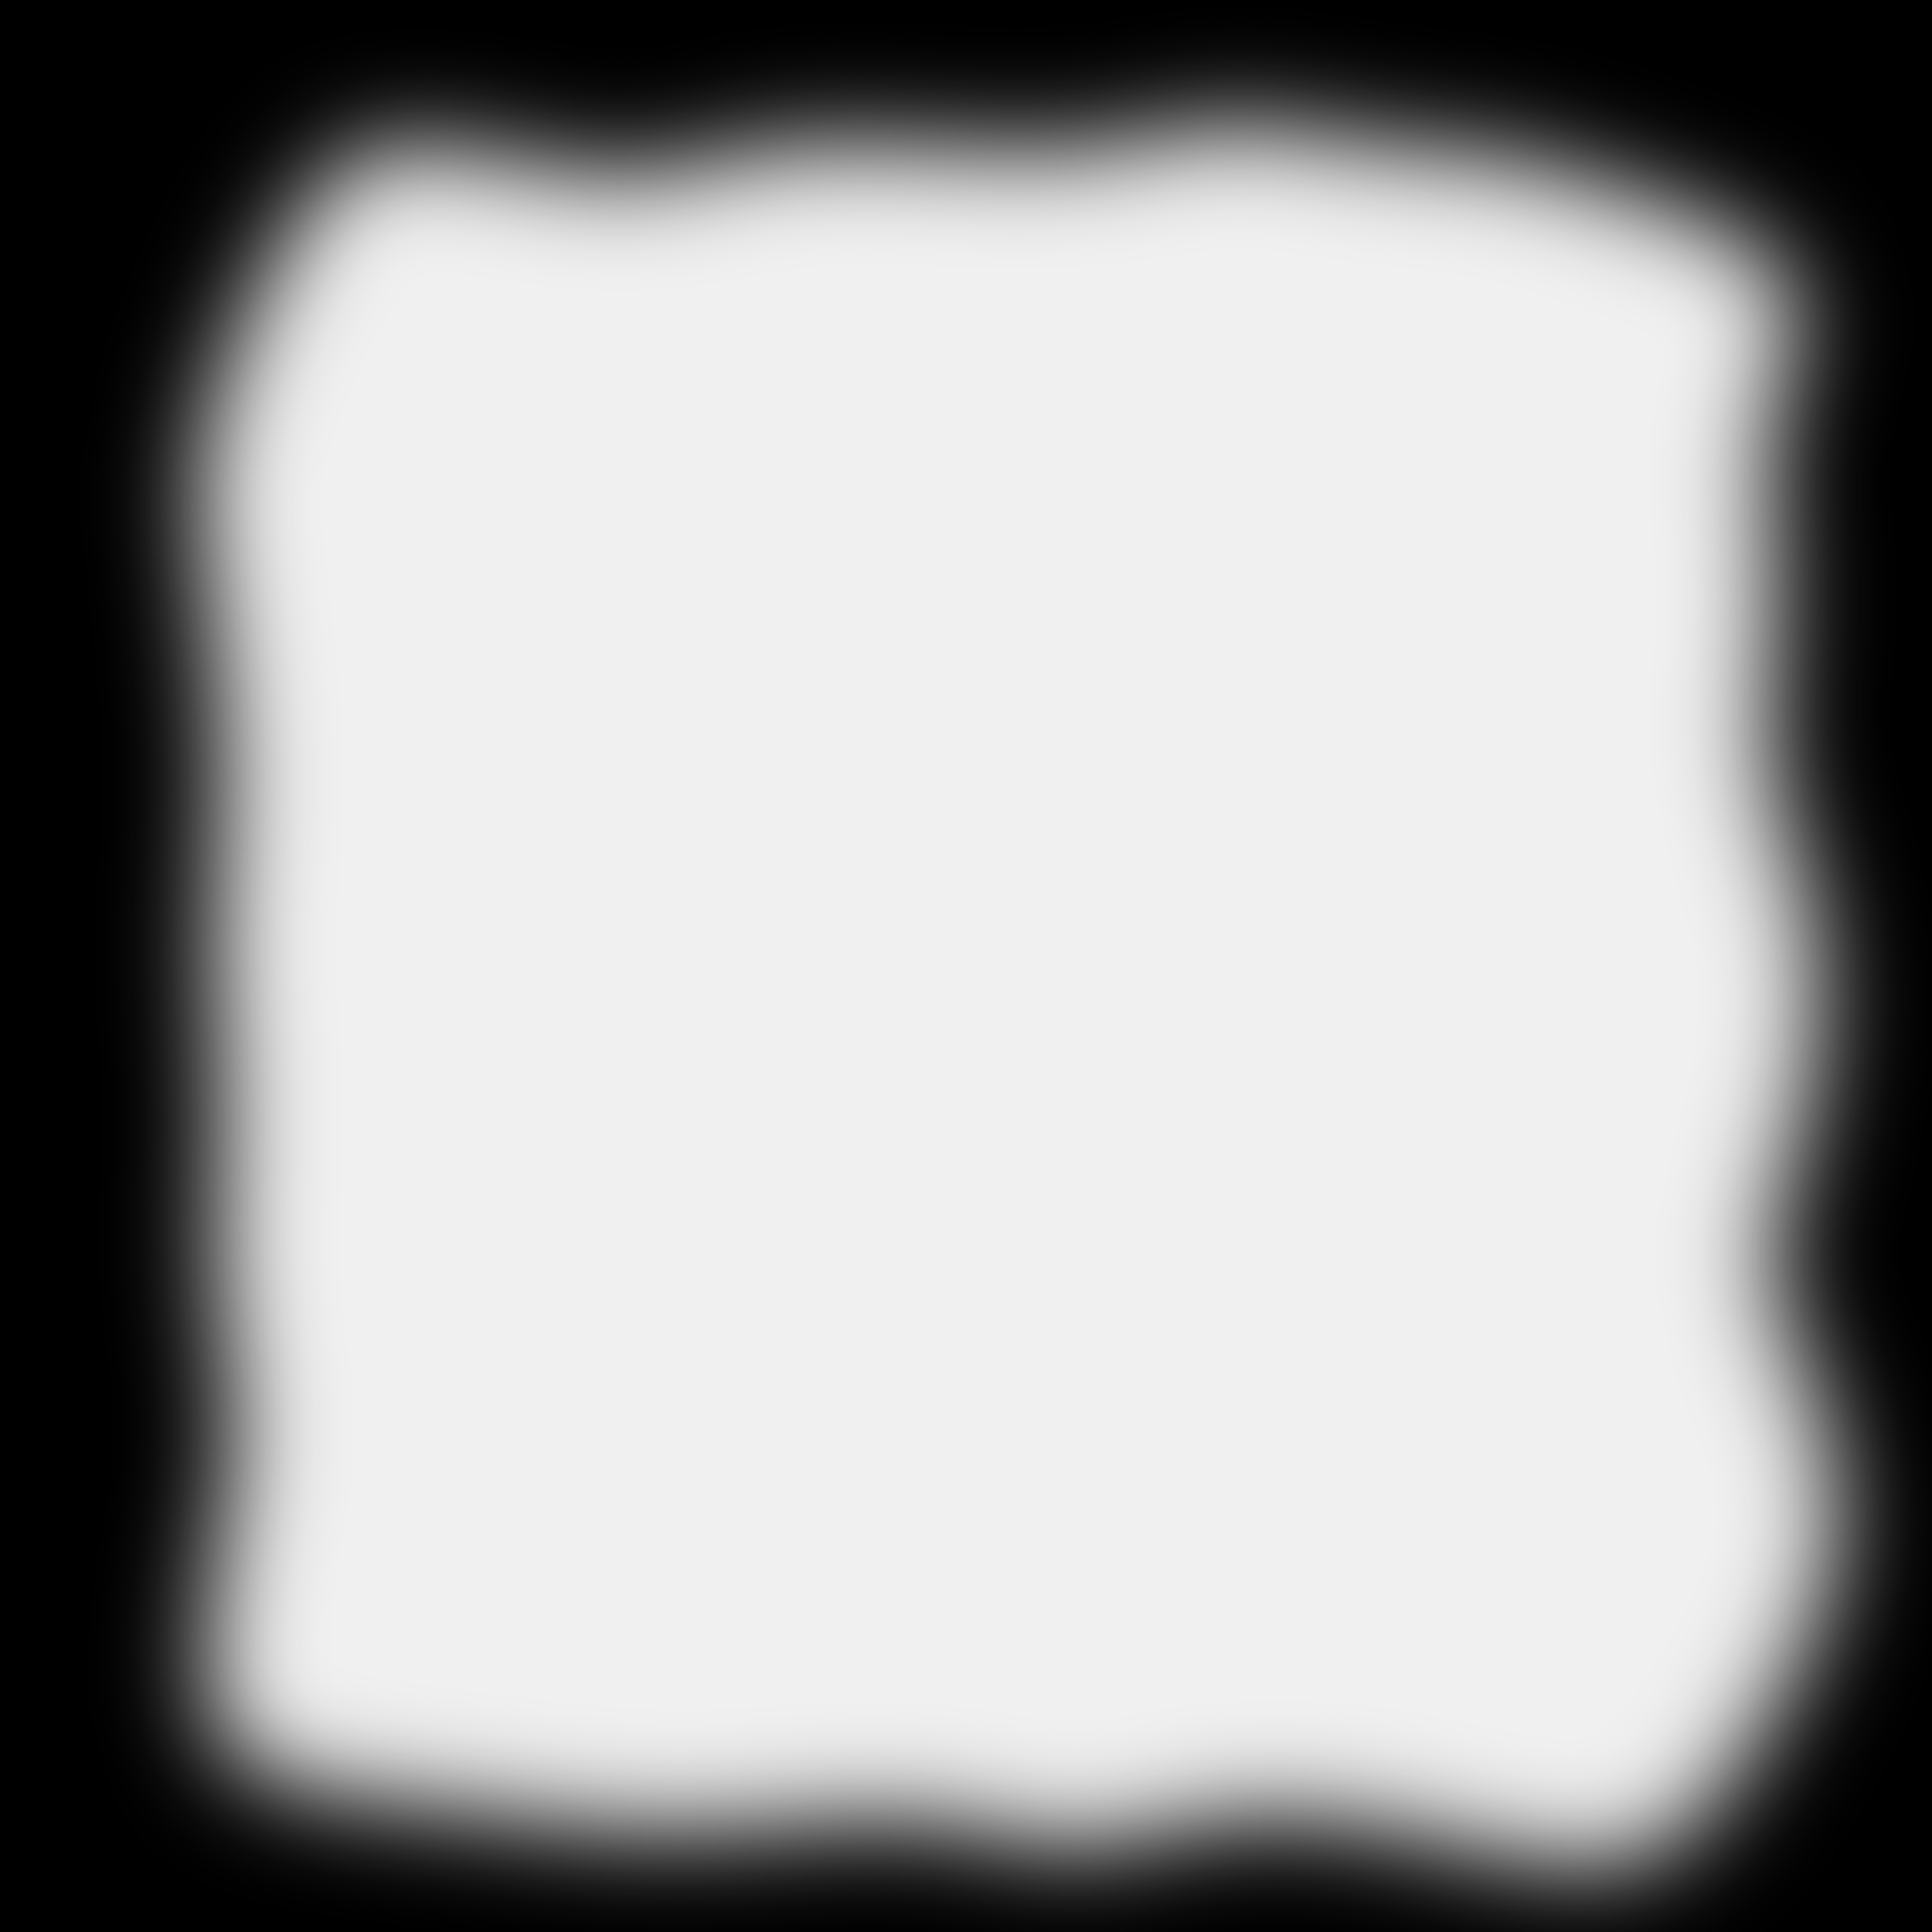
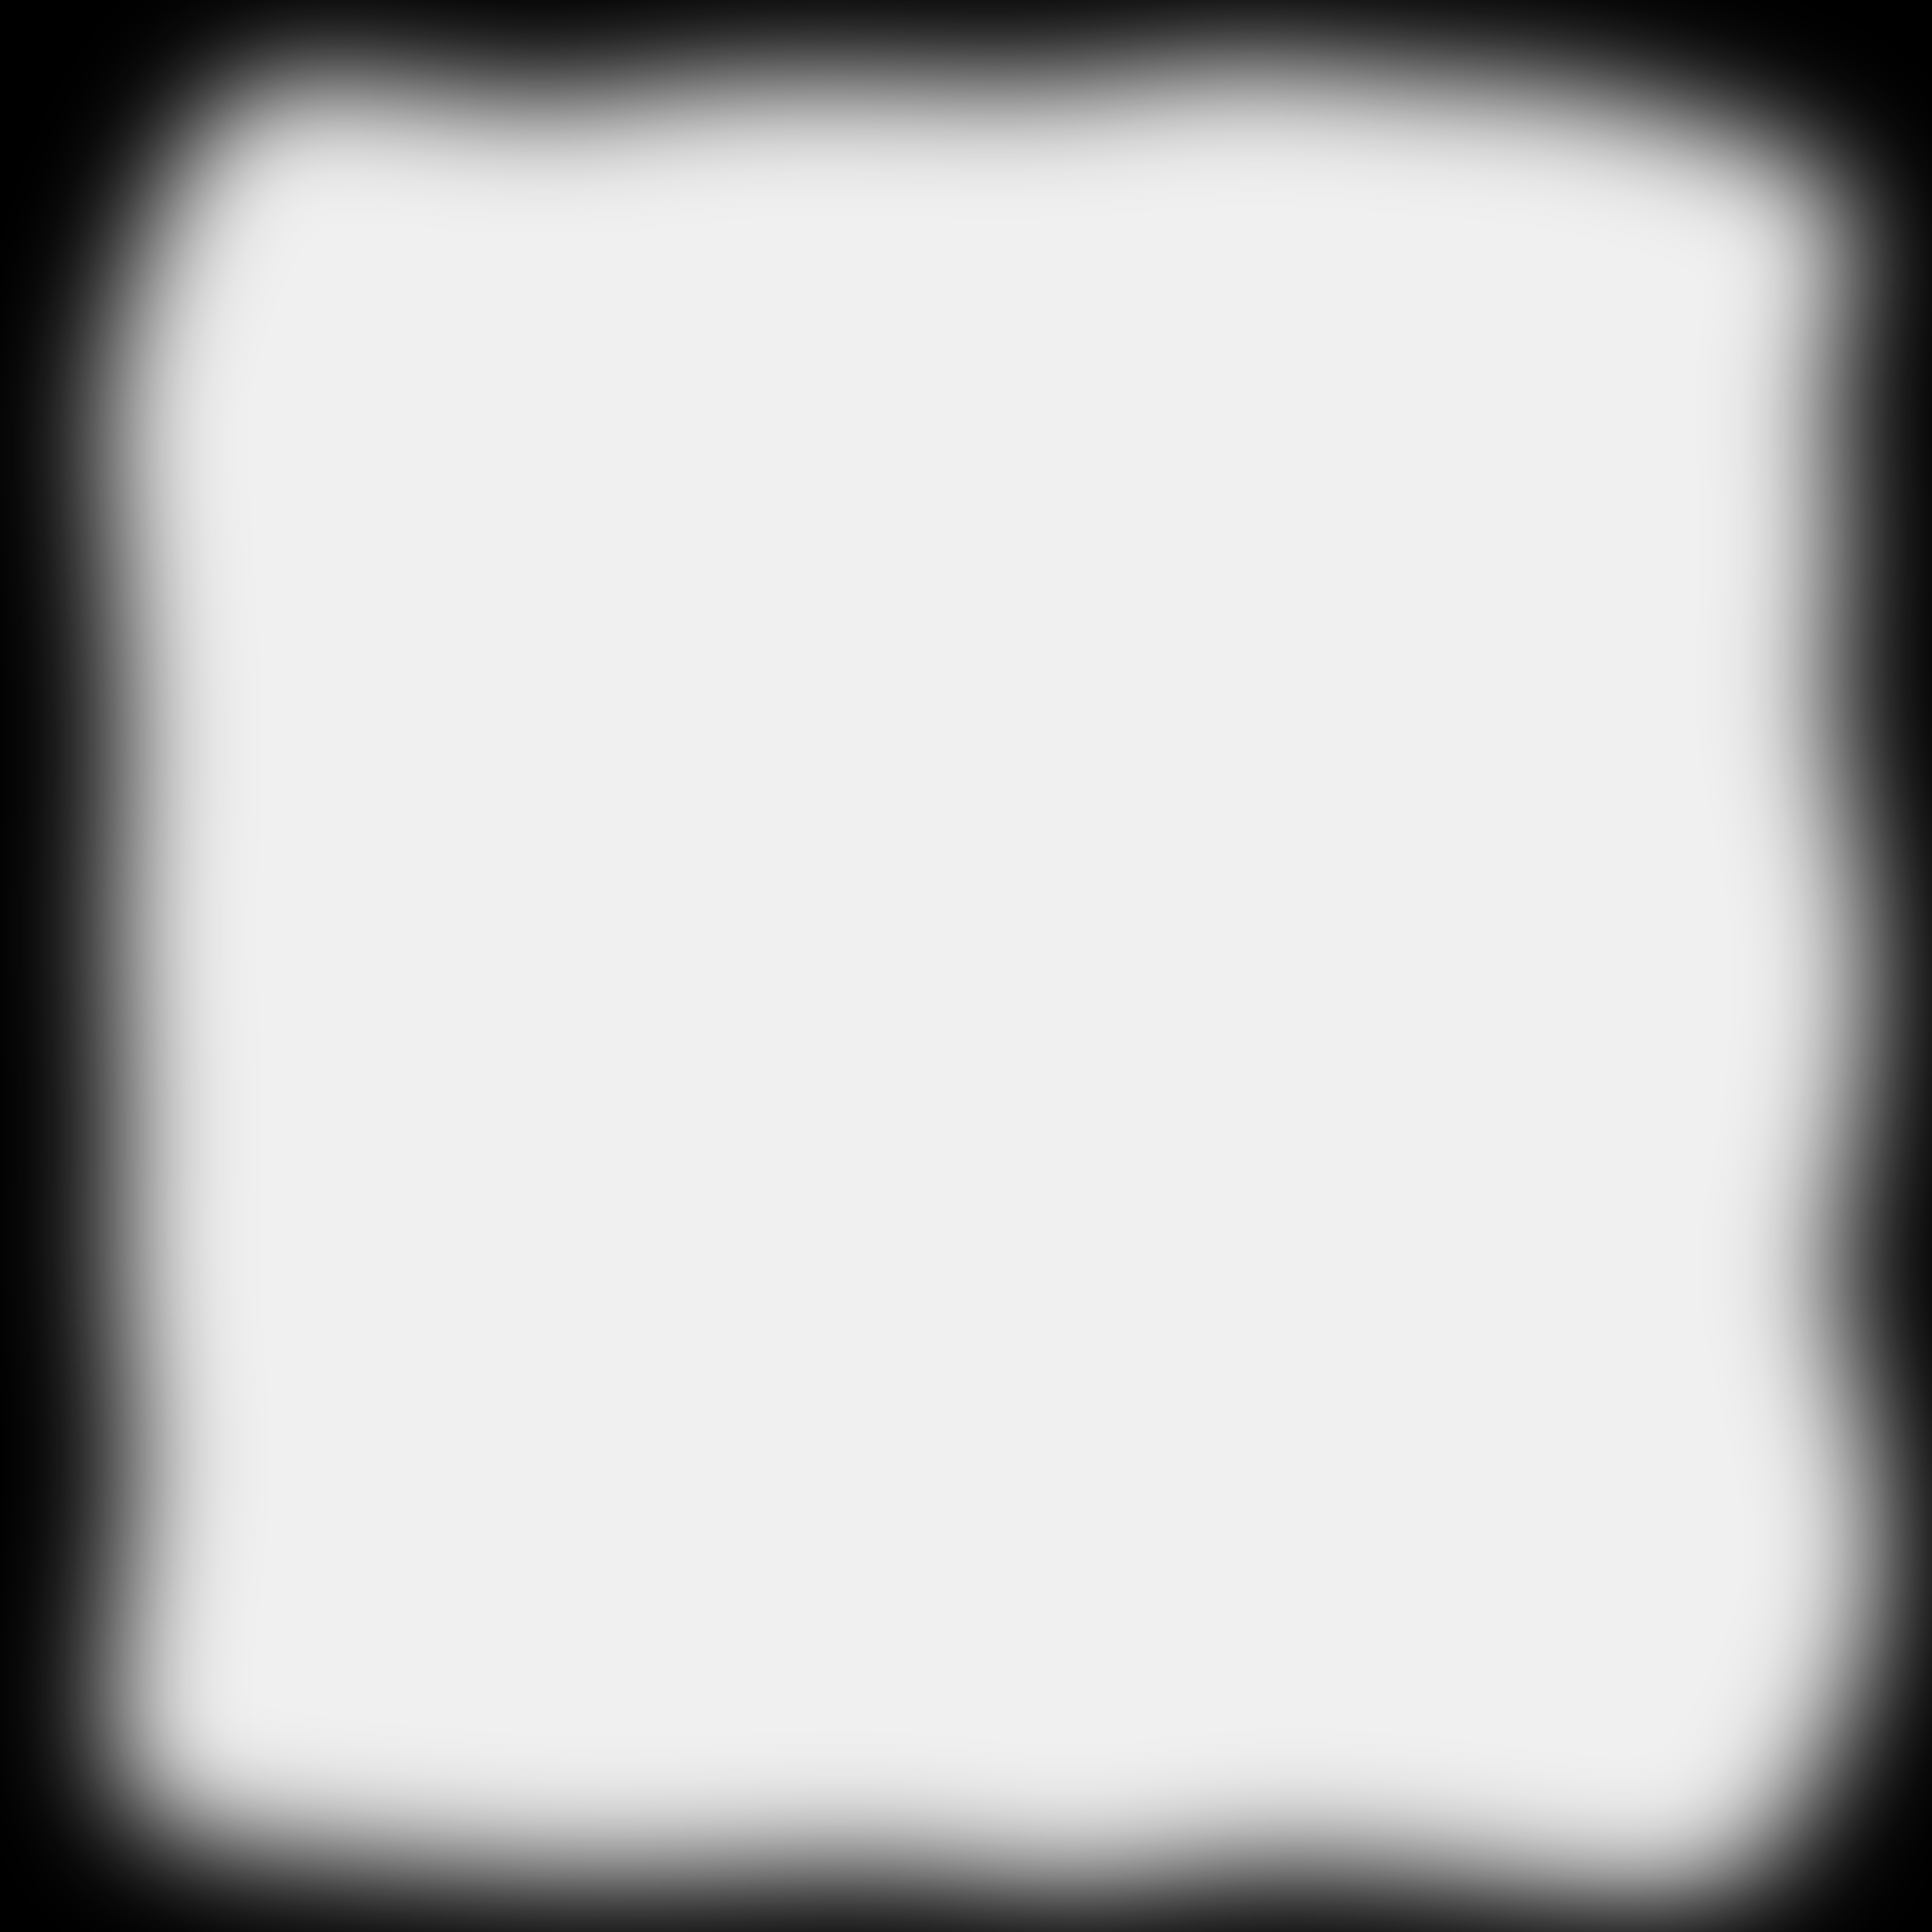
<svg xmlns="http://www.w3.org/2000/svg" viewBox="0 0 1000 1000" preserveAspectRatio="none">
  <defs>
    <filter id="soft" x="-20%" y="-20%" width="140%" height="140%">
-       <feGaussianBlur stdDeviation="26" />
+       <feGaussianBlur stdDeviation="30" />
    </filter>
    <mask id="clear">
      <rect width="1000" height="1000" fill="#fff" />
-       <path fill="#000" filter="url(#soft)" d="M209 75Q248 78 287 86Q326 94 364 84Q403 73 442 74Q481 75 520 77Q559 79 598 70Q637 61 676 68Q714 76 753 78Q792 81 868 108Q943 135 928 179Q912 222 917 266Q921 309 917 353Q912 397 928 440Q944 484 941 528Q939 571 924 615Q910 658 931 702Q951 746 951 789Q950 833 910 900Q870 967 831 966Q792 965 753 955Q714 945 676 942Q637 939 598 950Q559 961 520 951Q481 941 442 943Q403 946 364 948Q326 949 287 944Q248 939 178 930Q108 920 108 876Q107 833 116 789Q125 746 118 702Q111 658 114 615Q116 571 113 528Q110 484 114 440Q117 397 113 353Q108 309 104 266Q100 222 135 148Q170 73 209 75Z" />
+       <path fill="#000" filter="url(#soft)" d="M154 40Q199 42 243 48Q288 54 332 46Q377 39 421 40Q466 40 510 42Q554 43 599 36Q643 30 688 35Q732 40 777 42Q821 44 895 67Q969 90 958 138Q947 186 950 233Q954 281 950 329Q947 377 958 424Q970 472 968 520Q966 568 956 616Q945 663 960 711Q975 759 975 807Q975 854 942 920Q910 985 866 984Q821 984 777 976Q732 969 688 967Q643 964 599 973Q554 981 510 973Q466 966 421 968Q377 970 332 971Q288 972 243 968Q199 965 129 957Q59 950 58 902Q58 854 65 807Q71 759 66 711Q61 663 63 616Q64 568 62 520Q60 472 63 424Q65 377 62 329Q59 281 56 233Q53 186 81 112Q110 38 154 40Z" />
    </mask>
  </defs>
  <rect width="1000" height="1000" mask="url(#clear)" />
</svg>
